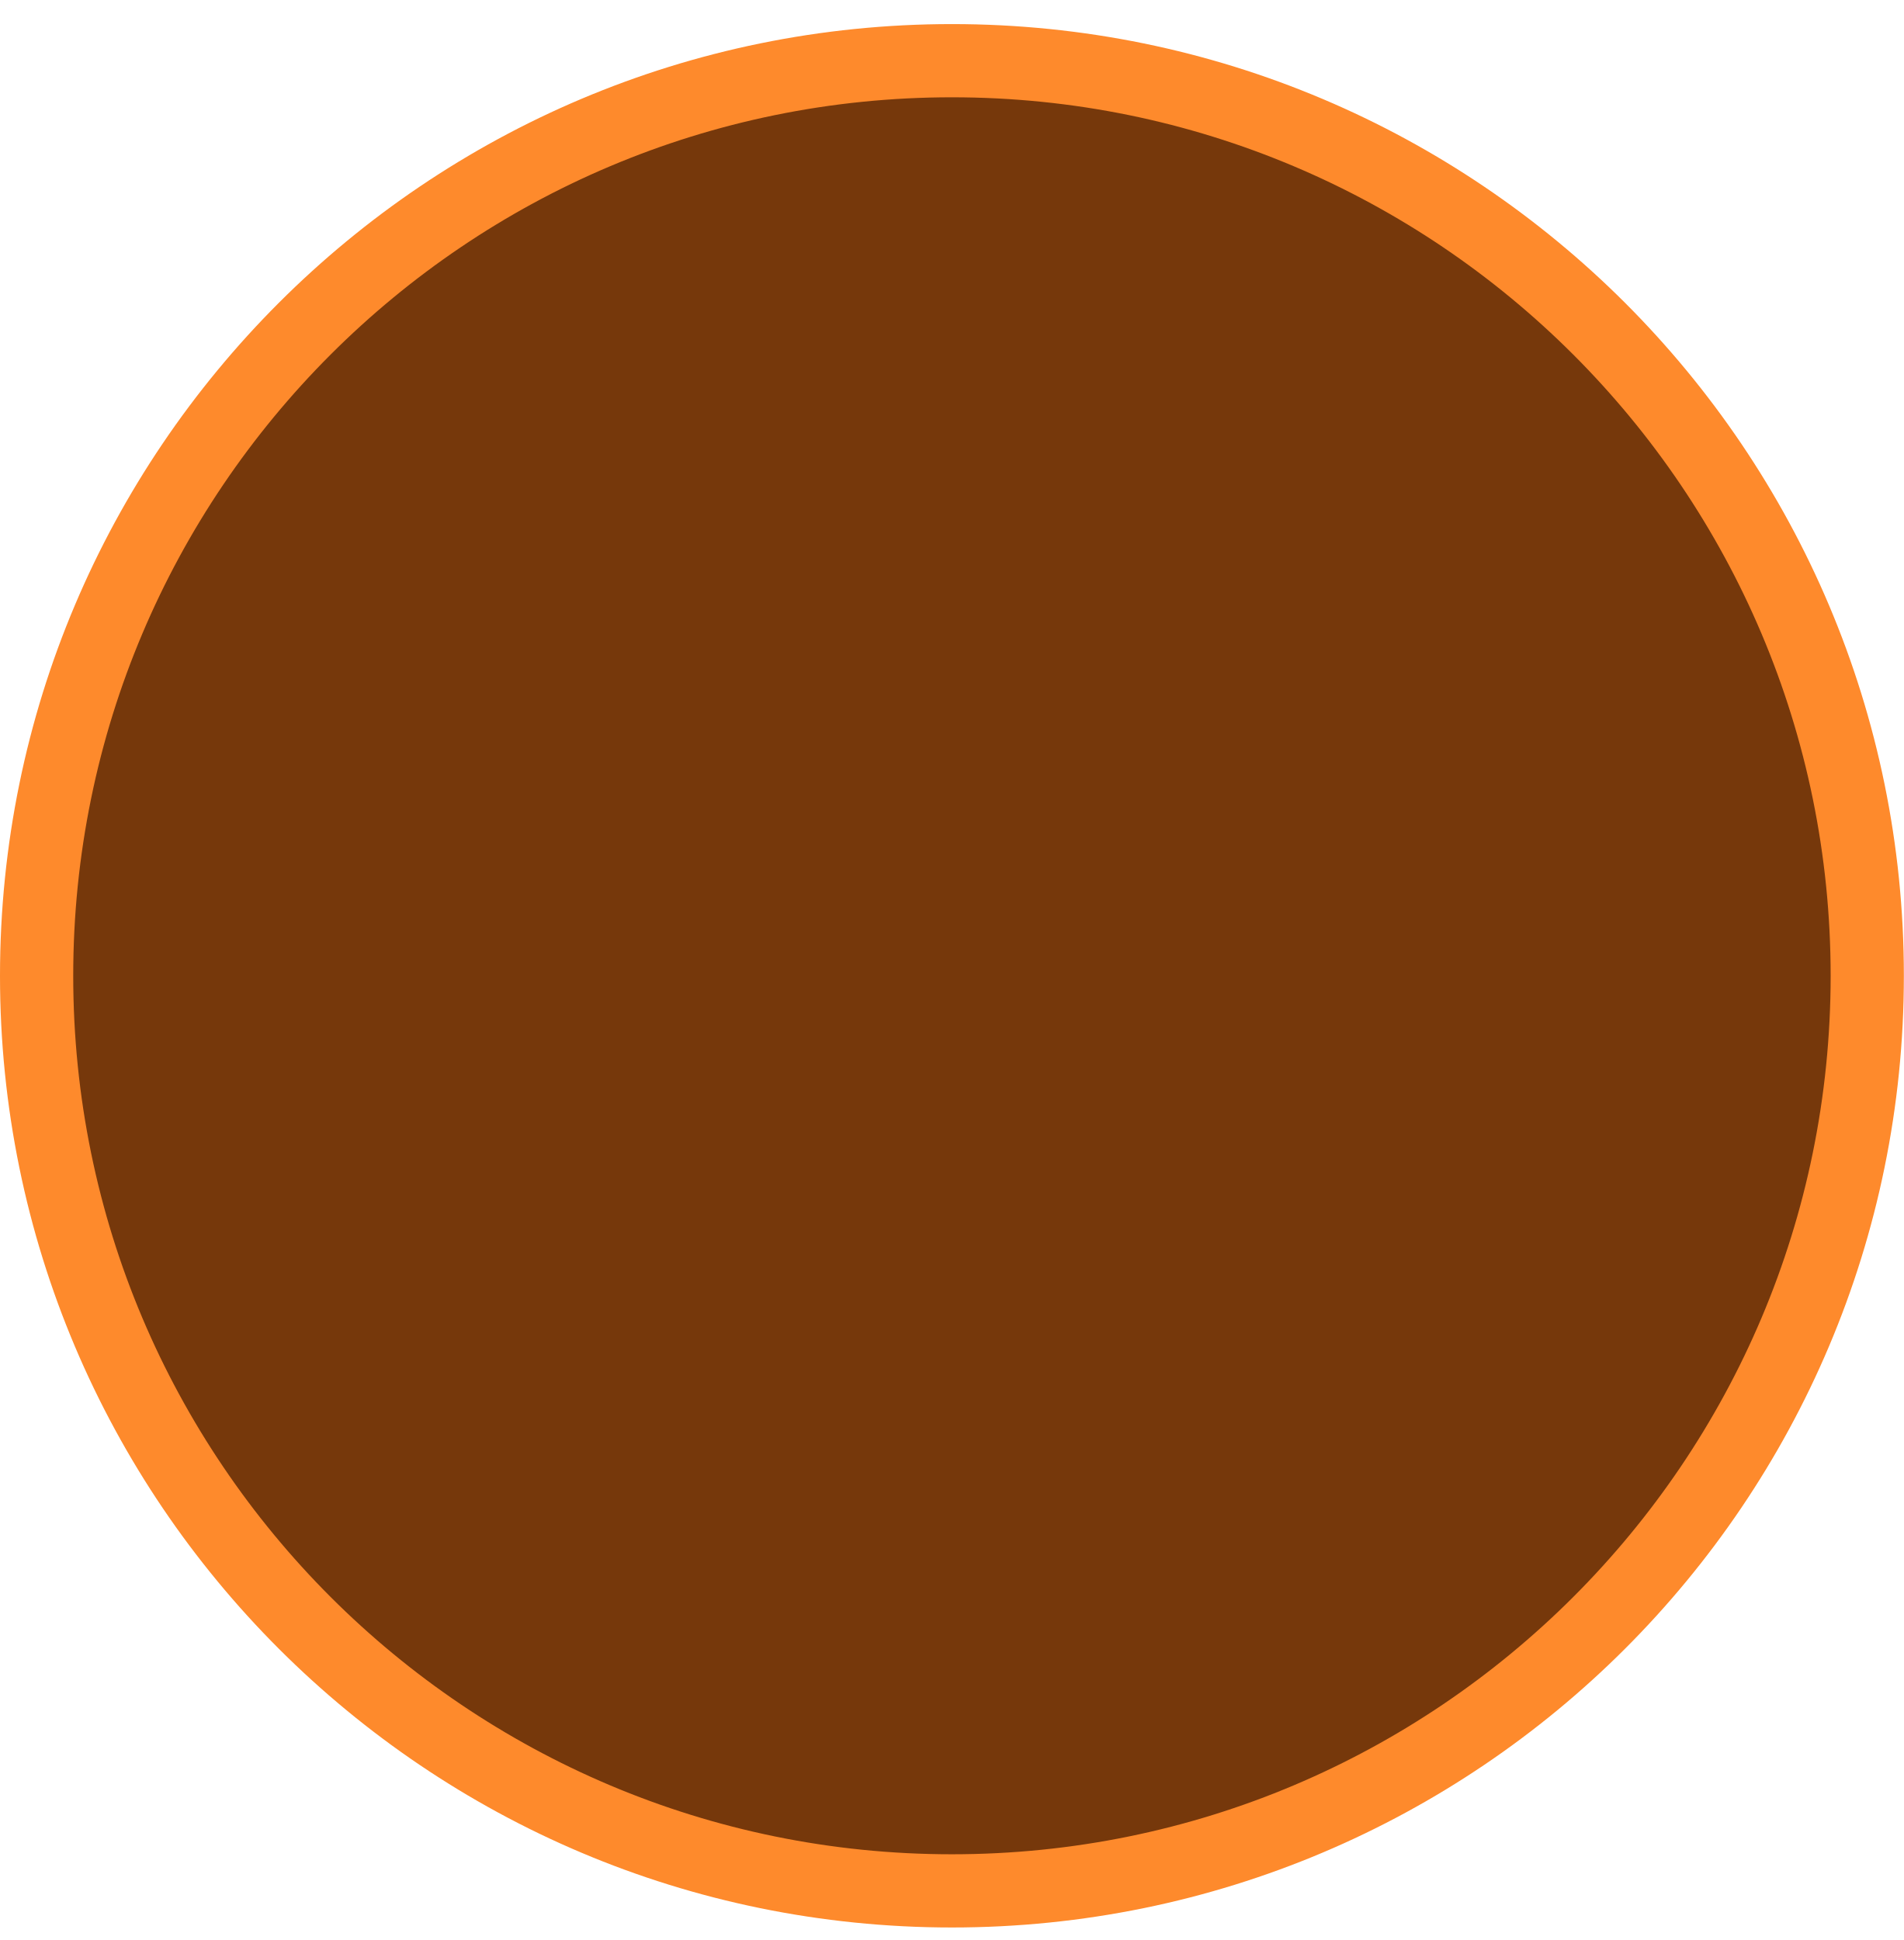
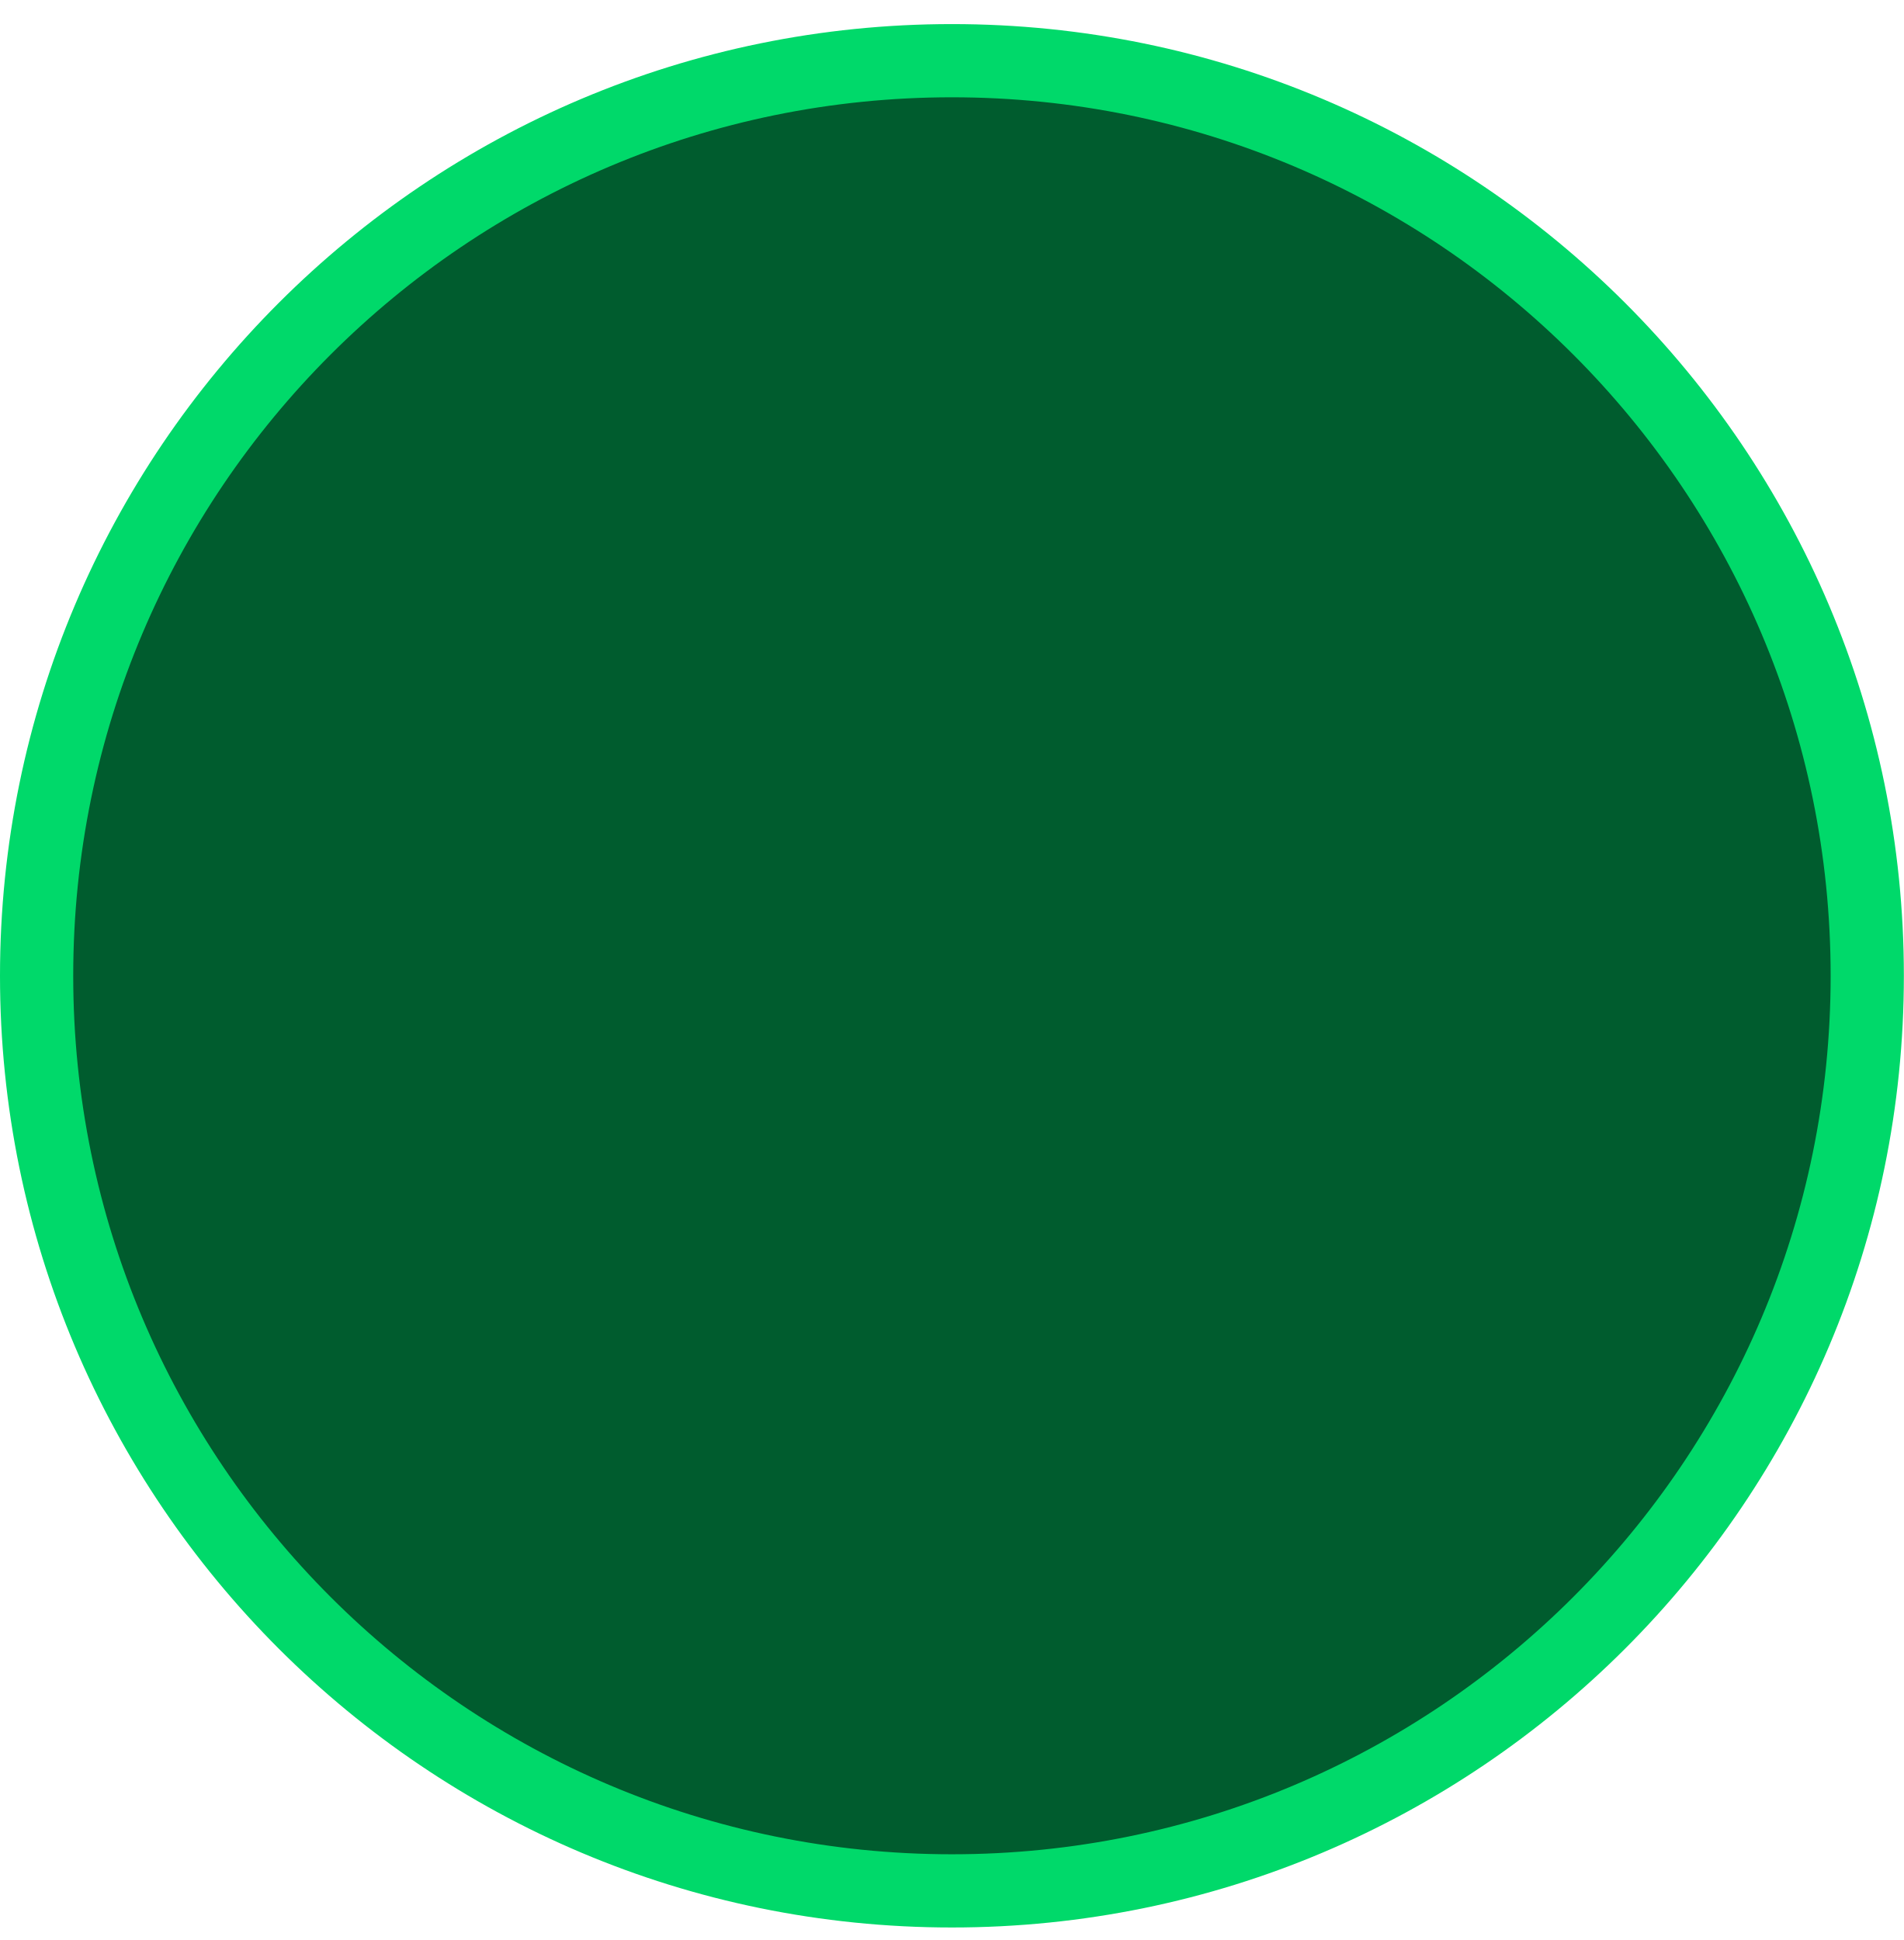
<svg xmlns="http://www.w3.org/2000/svg" width="52" height="53" viewBox="0 0 52 53" fill="none">
-   <path d="M26 51.658C39.807 51.658 51 40.465 51 26.658C51 12.851 39.807 1.658 26 1.658C12.193 1.658 1 12.851 1 26.658C1 40.465 12.193 51.658 26 51.658Z" fill="#76380B" stroke="#FE8A2C" stroke-width="2" stroke-linecap="round" stroke-linejoin="round" />
+   <path d="M26 51.658C39.807 51.658 51 40.465 51 26.658C51 12.851 39.807 1.658 26 1.658C12.193 1.658 1 12.851 1 26.658C1 40.465 12.193 51.658 26 51.658Z" fill="#005C2E" stroke="#00D96A" stroke-width="2" stroke-linecap="round" stroke-linejoin="round" />
</svg>
